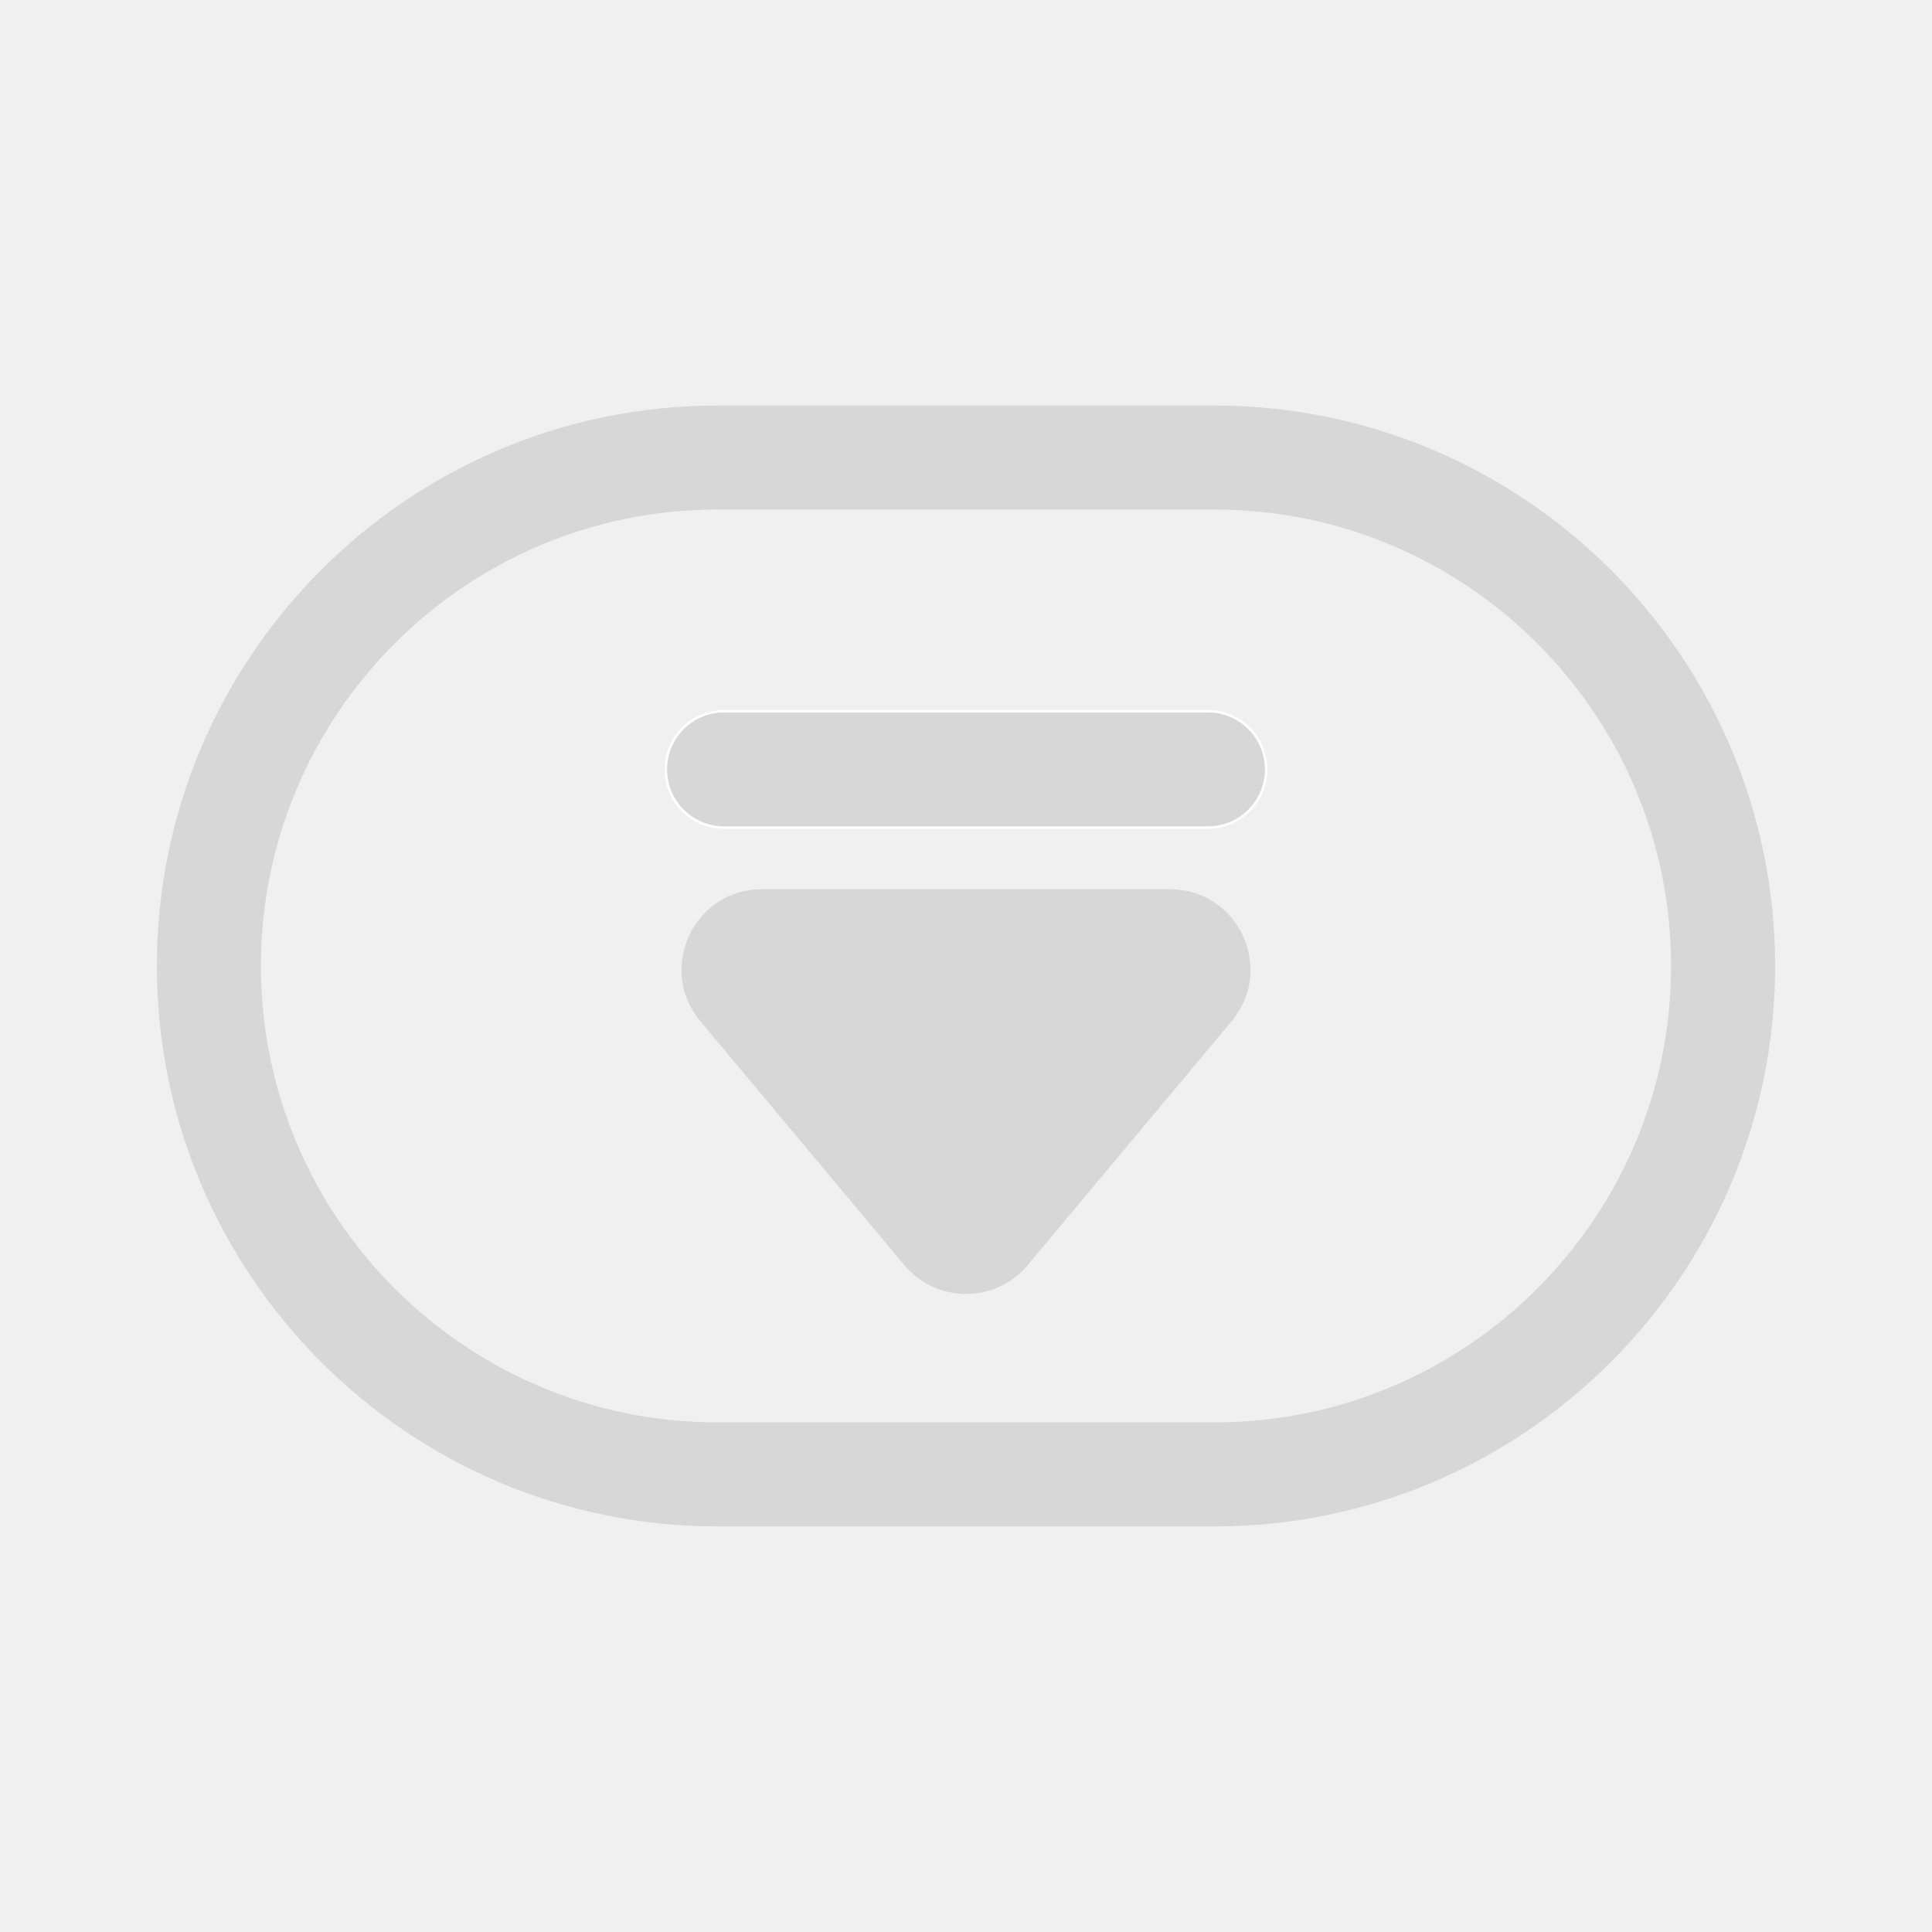
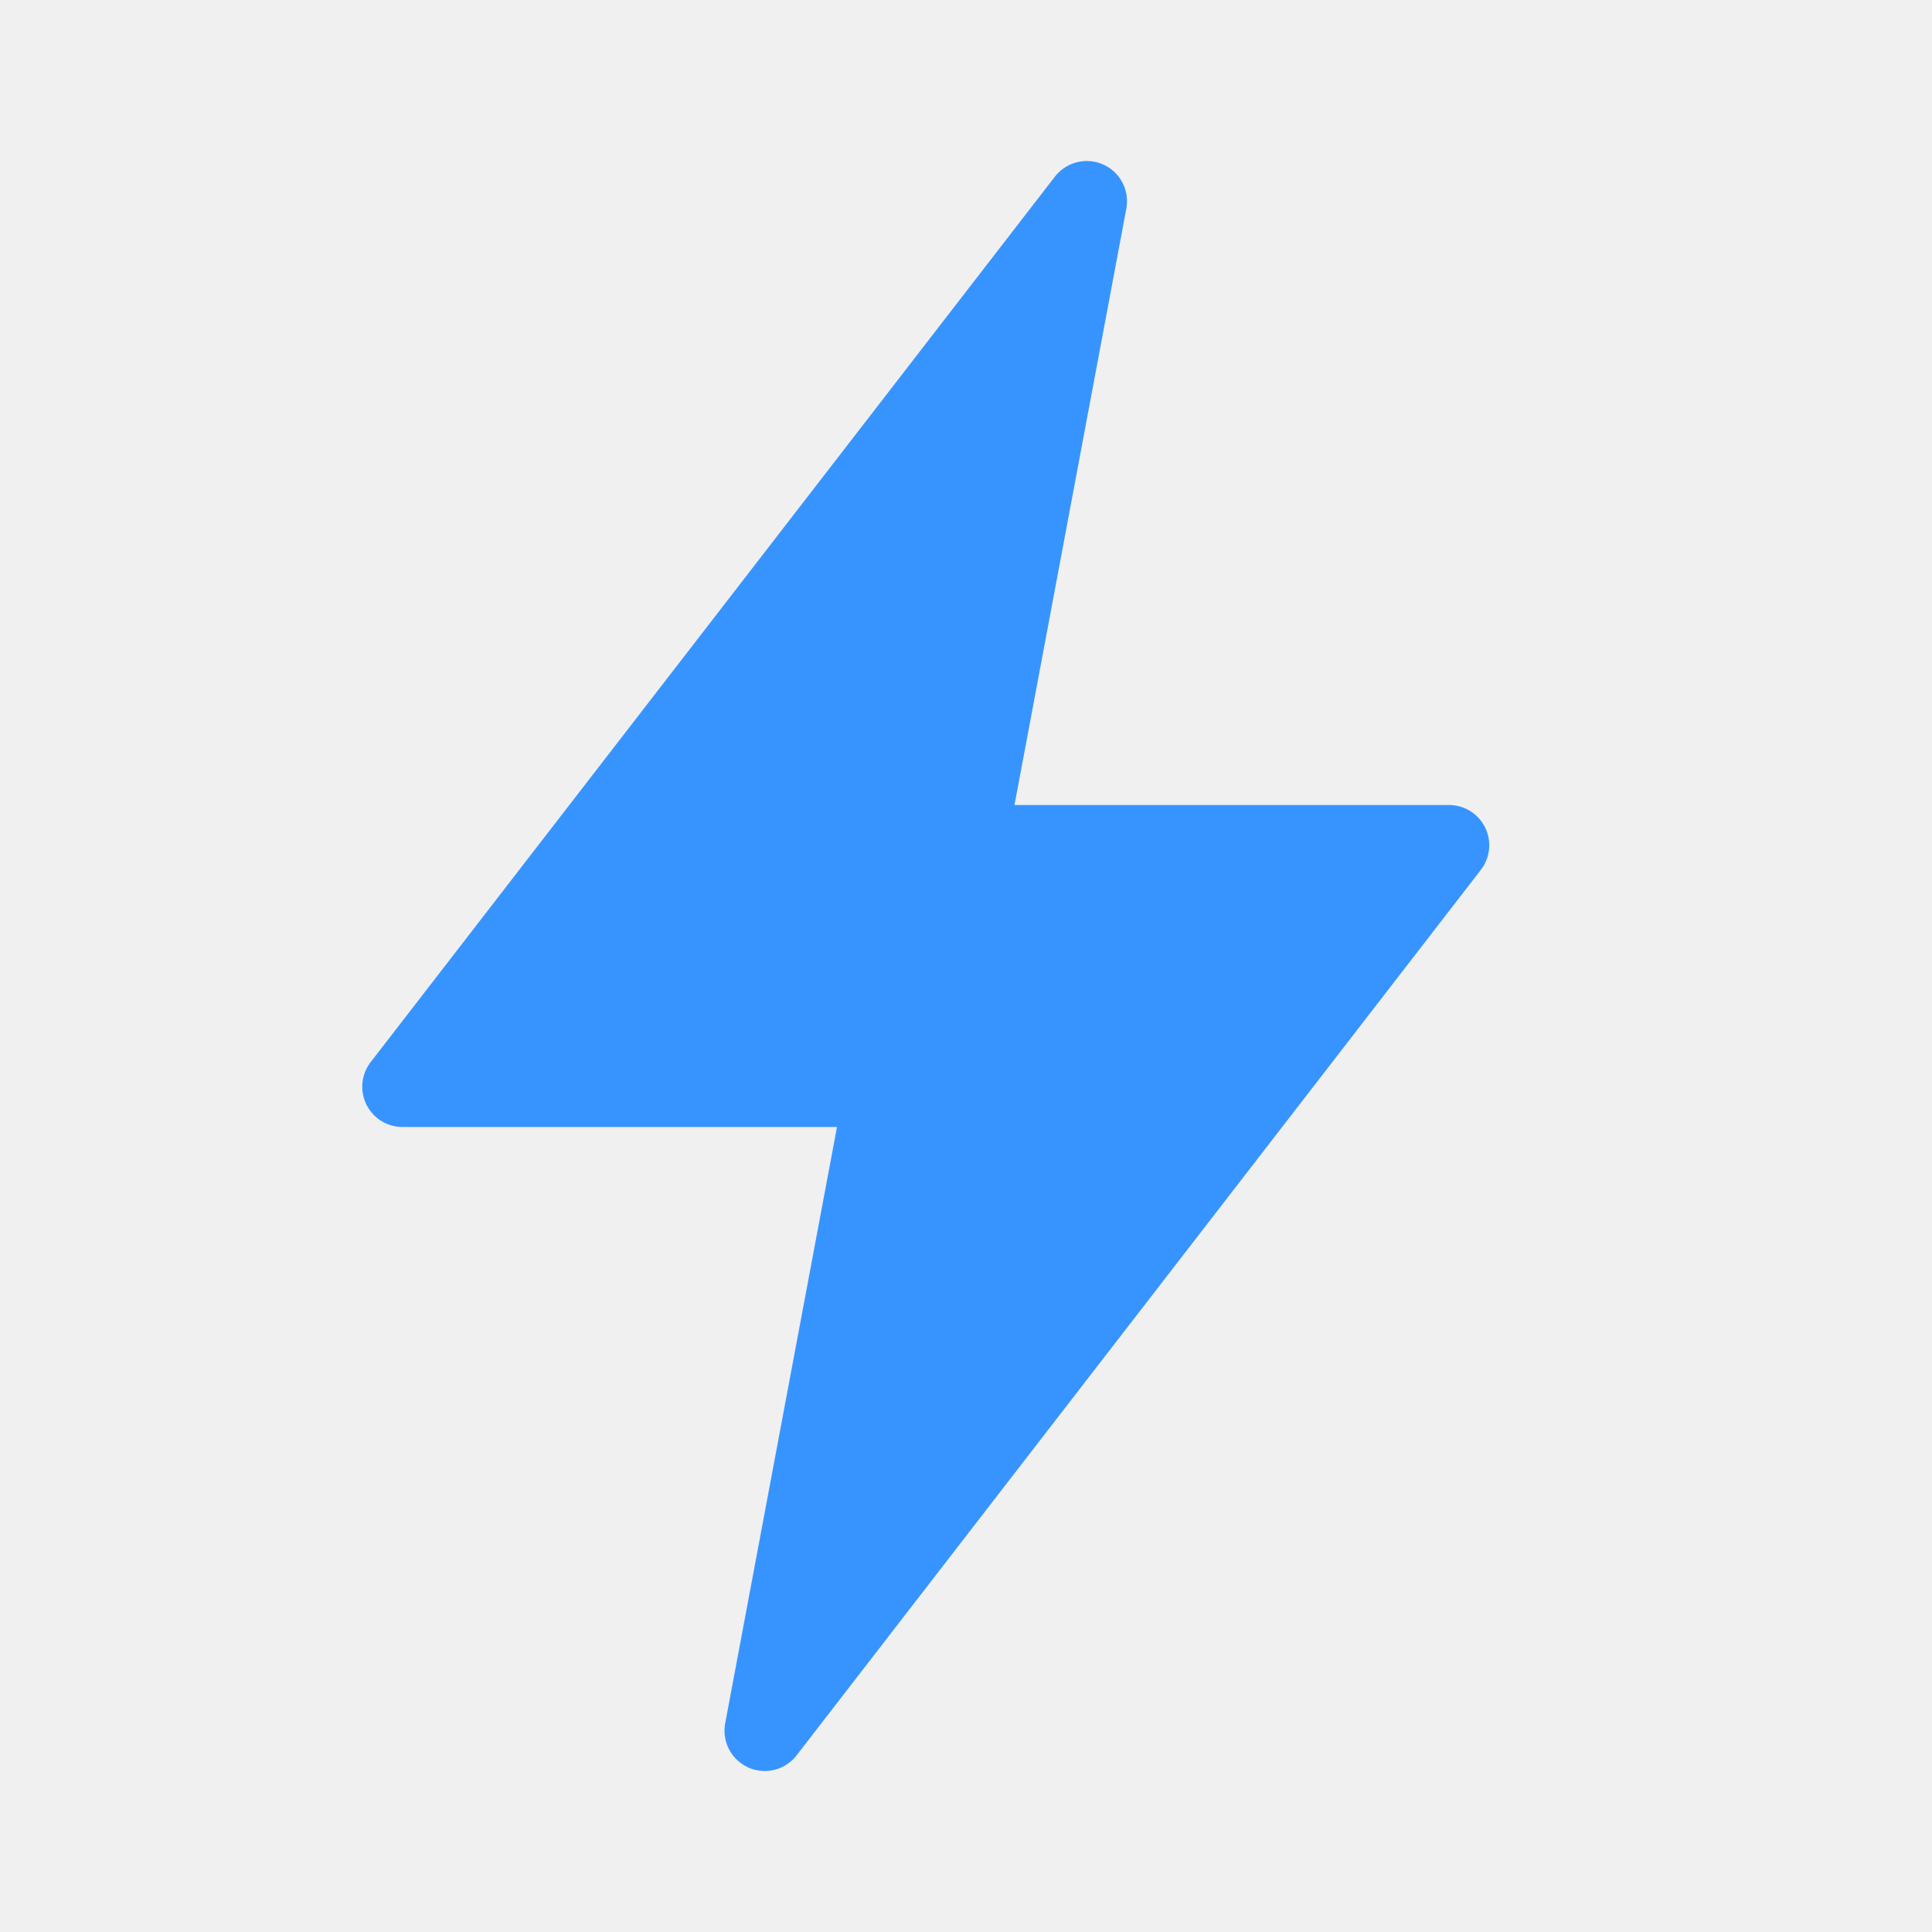
- <svg xmlns="http://www.w3.org/2000/svg" xmlns:ns1="http://schemas.microsoft.com/visio/2003/SVGExtensions/" width="512" height="512" viewBox="0 0 384 384" xml:space="preserve" class="st3" version="1.1" id="svg29" style="font-size:12px;overflow:visible;color-interpolation-filters:sRGB;fill:none;fill-rule:evenodd;stroke-linecap:square;stroke-miterlimit:3">
-   <defs id="defs33" />
-   <ns1:documentProperties ns1:langID="2052" ns1:viewMarkup="false" />
-   <style type="text/css" id="style2">
- 	
- 		.st1 {fill:#d7d7d7;stroke:none;stroke-linecap:butt;stroke-width:1.371}
- 		.st2 {fill:#d7d7d7;stroke:#ffffff;stroke-linecap:round;stroke-linejoin:round;stroke-width:0.5}
- 		.st3 {fill:none;fill-rule:evenodd;font-size:12px;overflow:visible;stroke-linecap:square;stroke-miterlimit:3}
- 	
- 	</style>
-   <g ns1:mID="0" ns1:index="1" ns1:groupContext="foregroundPage" id="g27" transform="translate(2.833615,54.41772)">
-     <ns1:pageProperties ns1:drawingScale="0.0393701" ns1:pageScale="0.0393701" ns1:drawingUnits="24" ns1:shadowOffsetX="9" ns1:shadowOffsetY="-9" />
-     <g id="group15-1" ns1:mID="15" ns1:groupContext="group">
-       <g id="group16-2" transform="translate(28.3465,-17.0079)" ns1:mID="16" ns1:groupContext="group">
-         <g id="shape17-3" ns1:mID="17" ns1:groupContext="shape">
-           <path d="M 210.25,43.2 H 111.39 C 49.97,43.2 0,93.17 0,154.59 0,216.01 49.97,265.98 111.39,265.98 h 98.86 c 61.42,0 111.39,-49.97 111.39,-111.39 C 321.64,93.17 271.67,43.2 210.25,43.2 Z m 0,202.1 h -98.86 c -50.02,0 -90.71,-40.69 -90.71,-90.71 0,-50.02 40.69,-90.72 90.71,-90.72 h 98.86 c 50.02,0 90.71,40.7 90.71,90.72 0,50.02 -40.69,90.71 -90.71,90.71 z" class="st1" id="path12" style="fill:#d7d7d7;stroke:none;stroke-width:1.371;stroke-linecap:butt" />
-         </g>
-         <g id="shape18-5" ns1:mID="18" ns1:groupContext="shape" transform="rotate(90,112.987,252.313)">
-           <path d="M 74.72,192.22 26.23,151.68 C 15.83,142.98 0,150.38 0,163.94 v 81.08 c 0,13.56 15.83,20.96 26.23,12.26 l 48.49,-40.54 c 7.64,-6.39 7.64,-18.13 0,-24.52 z" class="st1" id="path17" style="fill:#d7d7d7;stroke:none;stroke-width:1.371;stroke-linecap:butt" />
-         </g>
-       </g>
-       <g id="shape19-7" ns1:mID="19" ns1:groupContext="shape" transform="translate(129.502,-155.906)">
-         <rect x="0" y="242.846" width="119.327" height="23.134" rx="11.567" ry="11.567" class="st2" id="rect23" style="fill:#d7d7d7;stroke:#ffffff;stroke-width:0.5;stroke-linecap:round;stroke-linejoin:round" />
-       </g>
-     </g>
-   </g>
+ <svg xmlns="http://www.w3.org/2000/svg" width="24" height="24" viewBox="0 0 24 24">
+   <path d="M13.5 2.5L5 13.5h6l-1.5 8 8.5-11h-6z" fill="#3794ff" stroke="#3794ff" stroke-width="1" stroke-linejoin="round" />
</svg>
